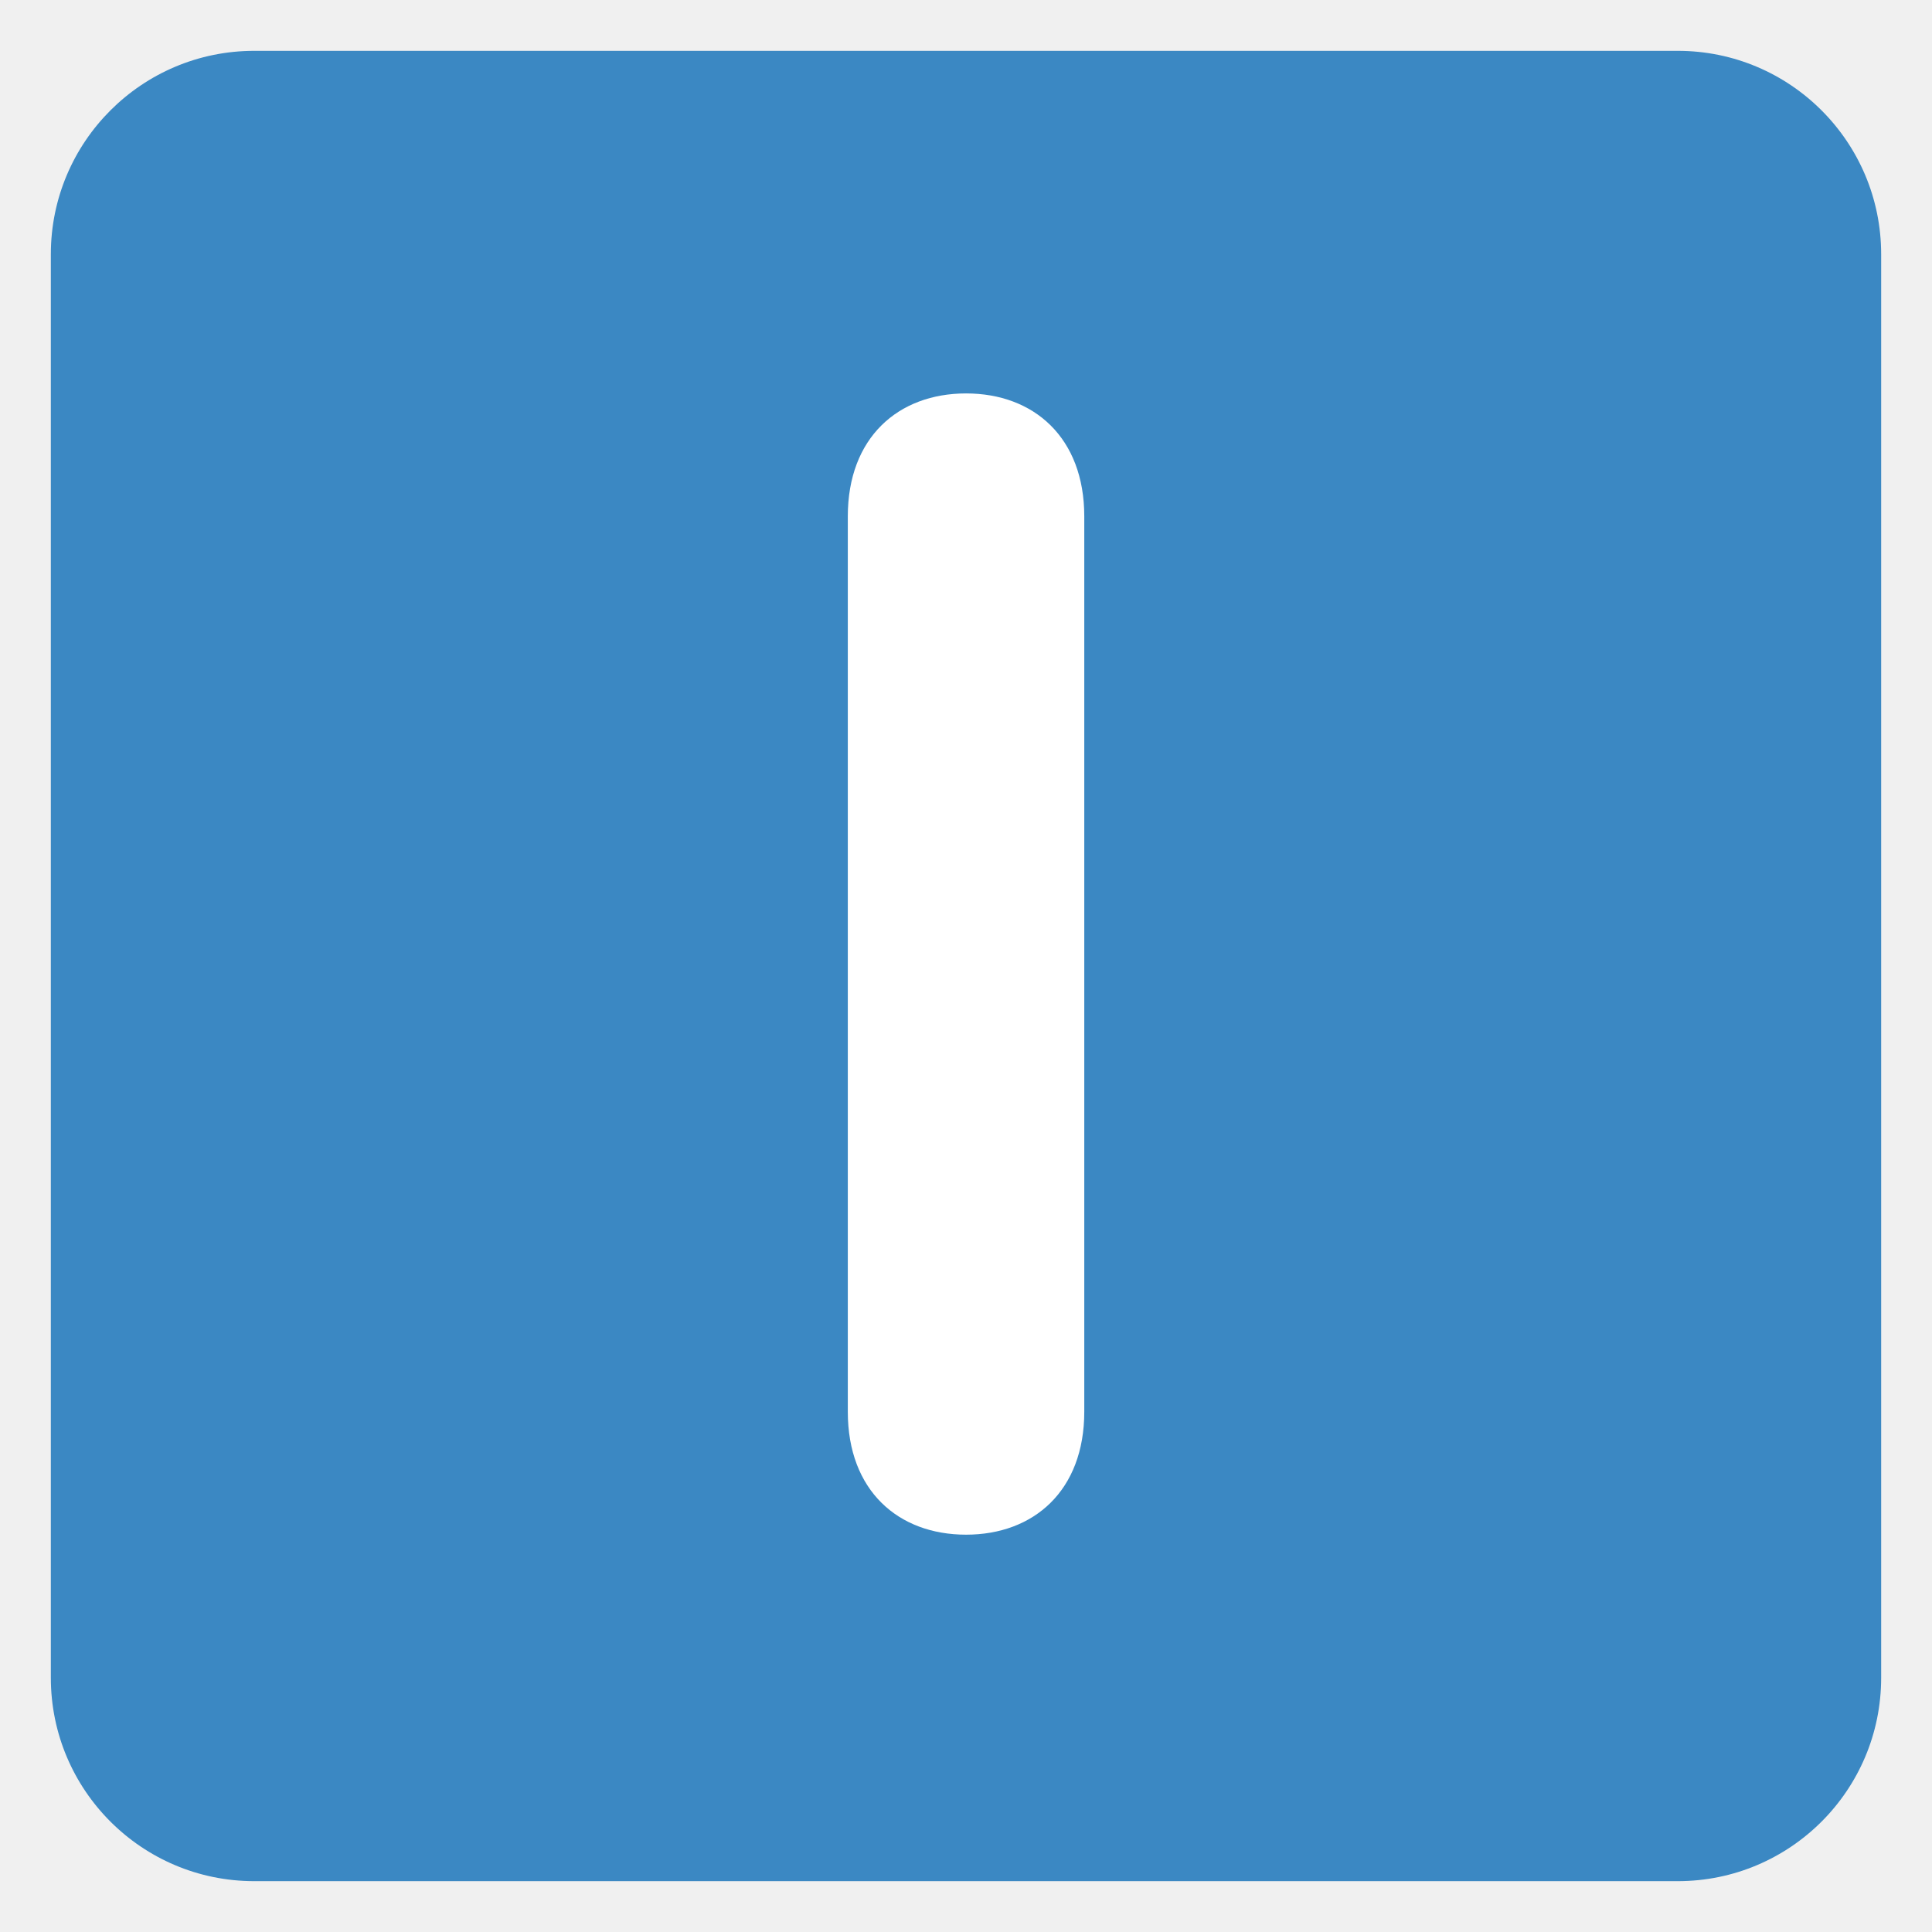
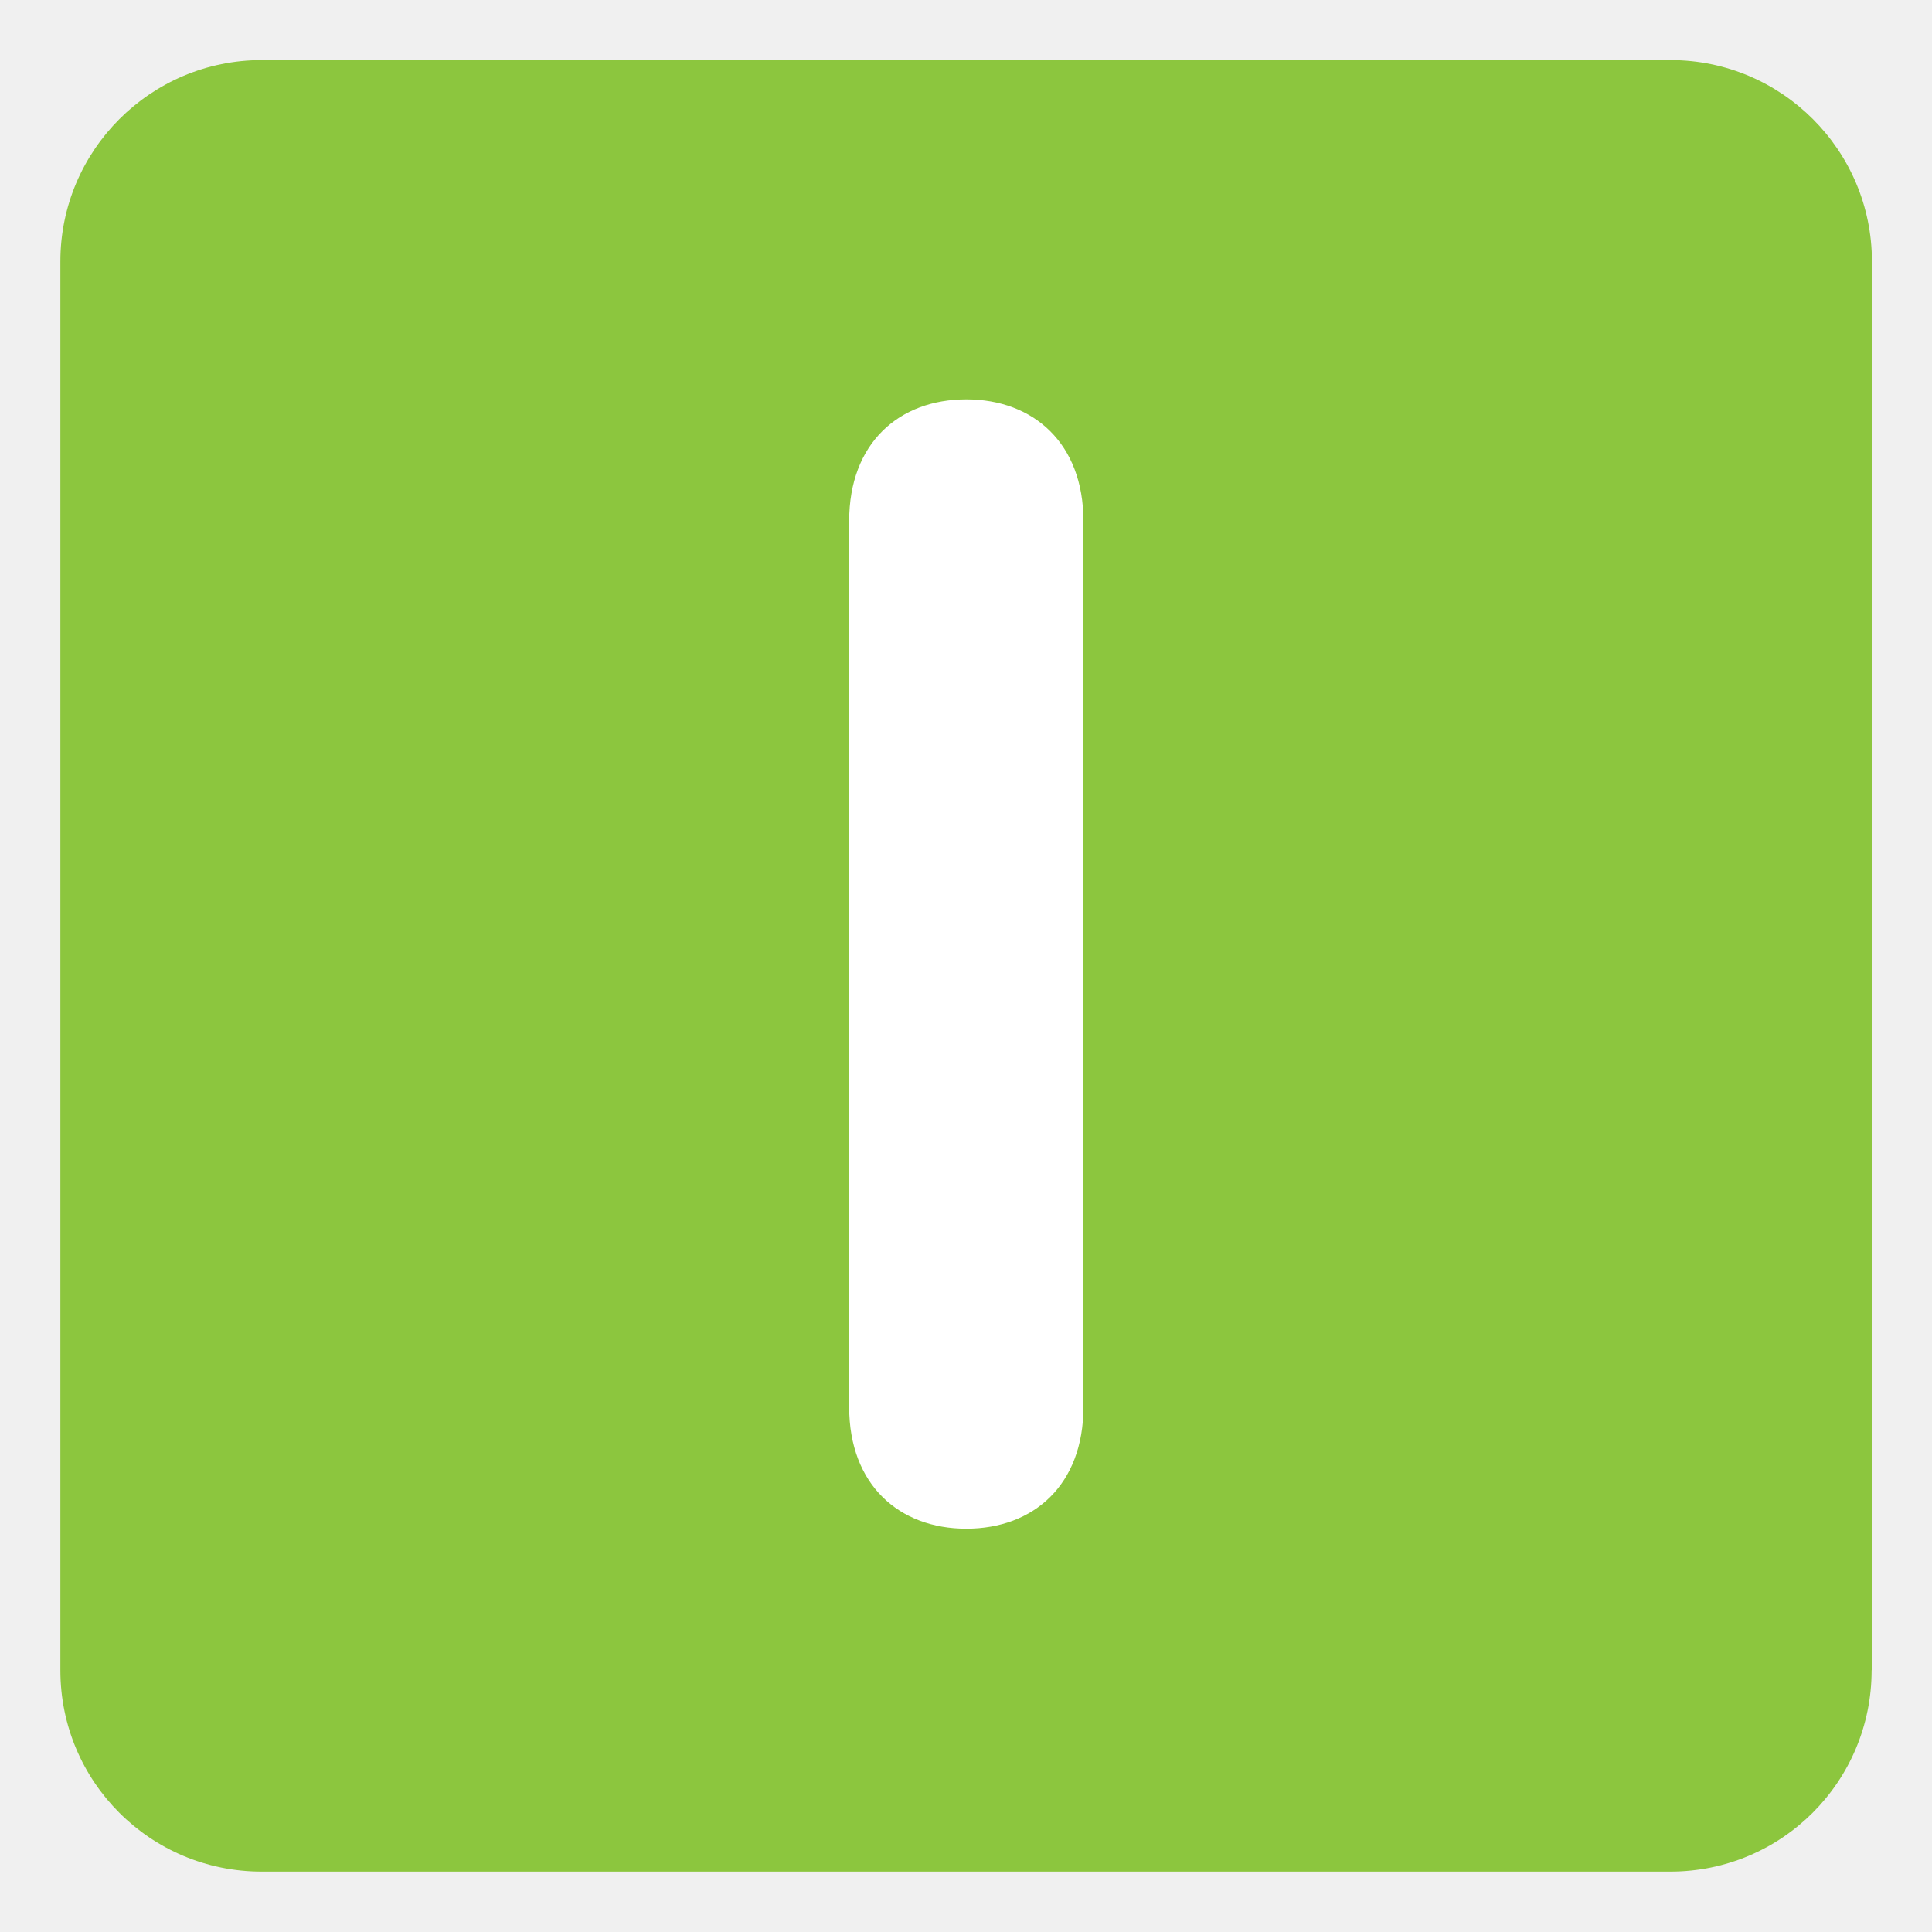
- <svg xmlns="http://www.w3.org/2000/svg" viewBox="0 0 47.5 47.5" style="enable-background:new 0 0 47.5 47.5;" xml:space="preserve" version="1.1" id="svg2">
-   <defs id="defs6">
-     <clipPath id="clipPath16" clipPathUnits="userSpaceOnUse">
-       <path id="path18" d="M 0,38 38,38 38,0 0,0 0,38 Z" />
-     </clipPath>
-   </defs>
-   <g transform="matrix(1.25,0,0,-1.25,0,47.5)" id="g10">
-     <g id="g12">
-       <g clip-path="url(#clipPath16)" id="g14">
-         <g transform="translate(37,5)" id="g20">
-           <path id="path22" style="fill:#3b88c3;fill-opacity:1;fill-rule:nonzero;stroke:none" d="m 0,0 c 0,-2.209 -1.791,-4 -4,-4 l -28,0 c -2.209,0 -4,1.791 -4,4 l 0,28 c 0,2.209 1.791,4 4,4 l 28,0 c 2.209,0 4,-1.791 4,-4 L 0,0 Z" />
-         </g>
-         <g transform="translate(16.6753,27.8438)" id="g24">
-           <path id="path26" style="fill:#ffffff;fill-opacity:1;fill-rule:nonzero;stroke:none" d="M 0,0 C 0,1.55 0.992,2.418 2.326,2.418 3.659,2.418 4.651,1.55 4.651,0 l 0,-17.611 c 0,-1.551 -0.992,-2.418 -2.325,-2.418 -1.334,0 -2.326,0.867 -2.326,2.418 L 0,0 Z" />
-         </g>
-       </g>
-     </g>
-   </g>
+ <svg xmlns="http://www.w3.org/2000/svg" viewBox="0 0 64 64" enable-background="new 0 0 64 64">
+   <path d="M 62 55.33 C 62 59.02 59.02 62 55.33 62 L 8.67 62 C 4.98 62 2 59.02 2 55.33 l 0 -46.67 c 0 -3.68 2.99 -6.67 6.67 -6.67 l 46.67 0 c 3.68 0 6.67 2.99 6.67 6.67 l 0 46.67 z" style="fill:#8cc63e;fill-opacity:1;fill-rule:nonzero;stroke:none" />
+   <path d="m 28.13 17.26 c 0 -2.58 1.65 -4.03 3.88 -4.03 2.22 0 3.88 1.45 3.88 4.03 l 0 29.35 c 0 2.58 -1.65 4.03 -3.88 4.03 -2.22 0 -3.88 -1.45 -3.88 -4.03 l 0 -29.35 z" style="fill:#ffffff;fill-opacity:1;fill-rule:nonzero;stroke:none" />
</svg>
